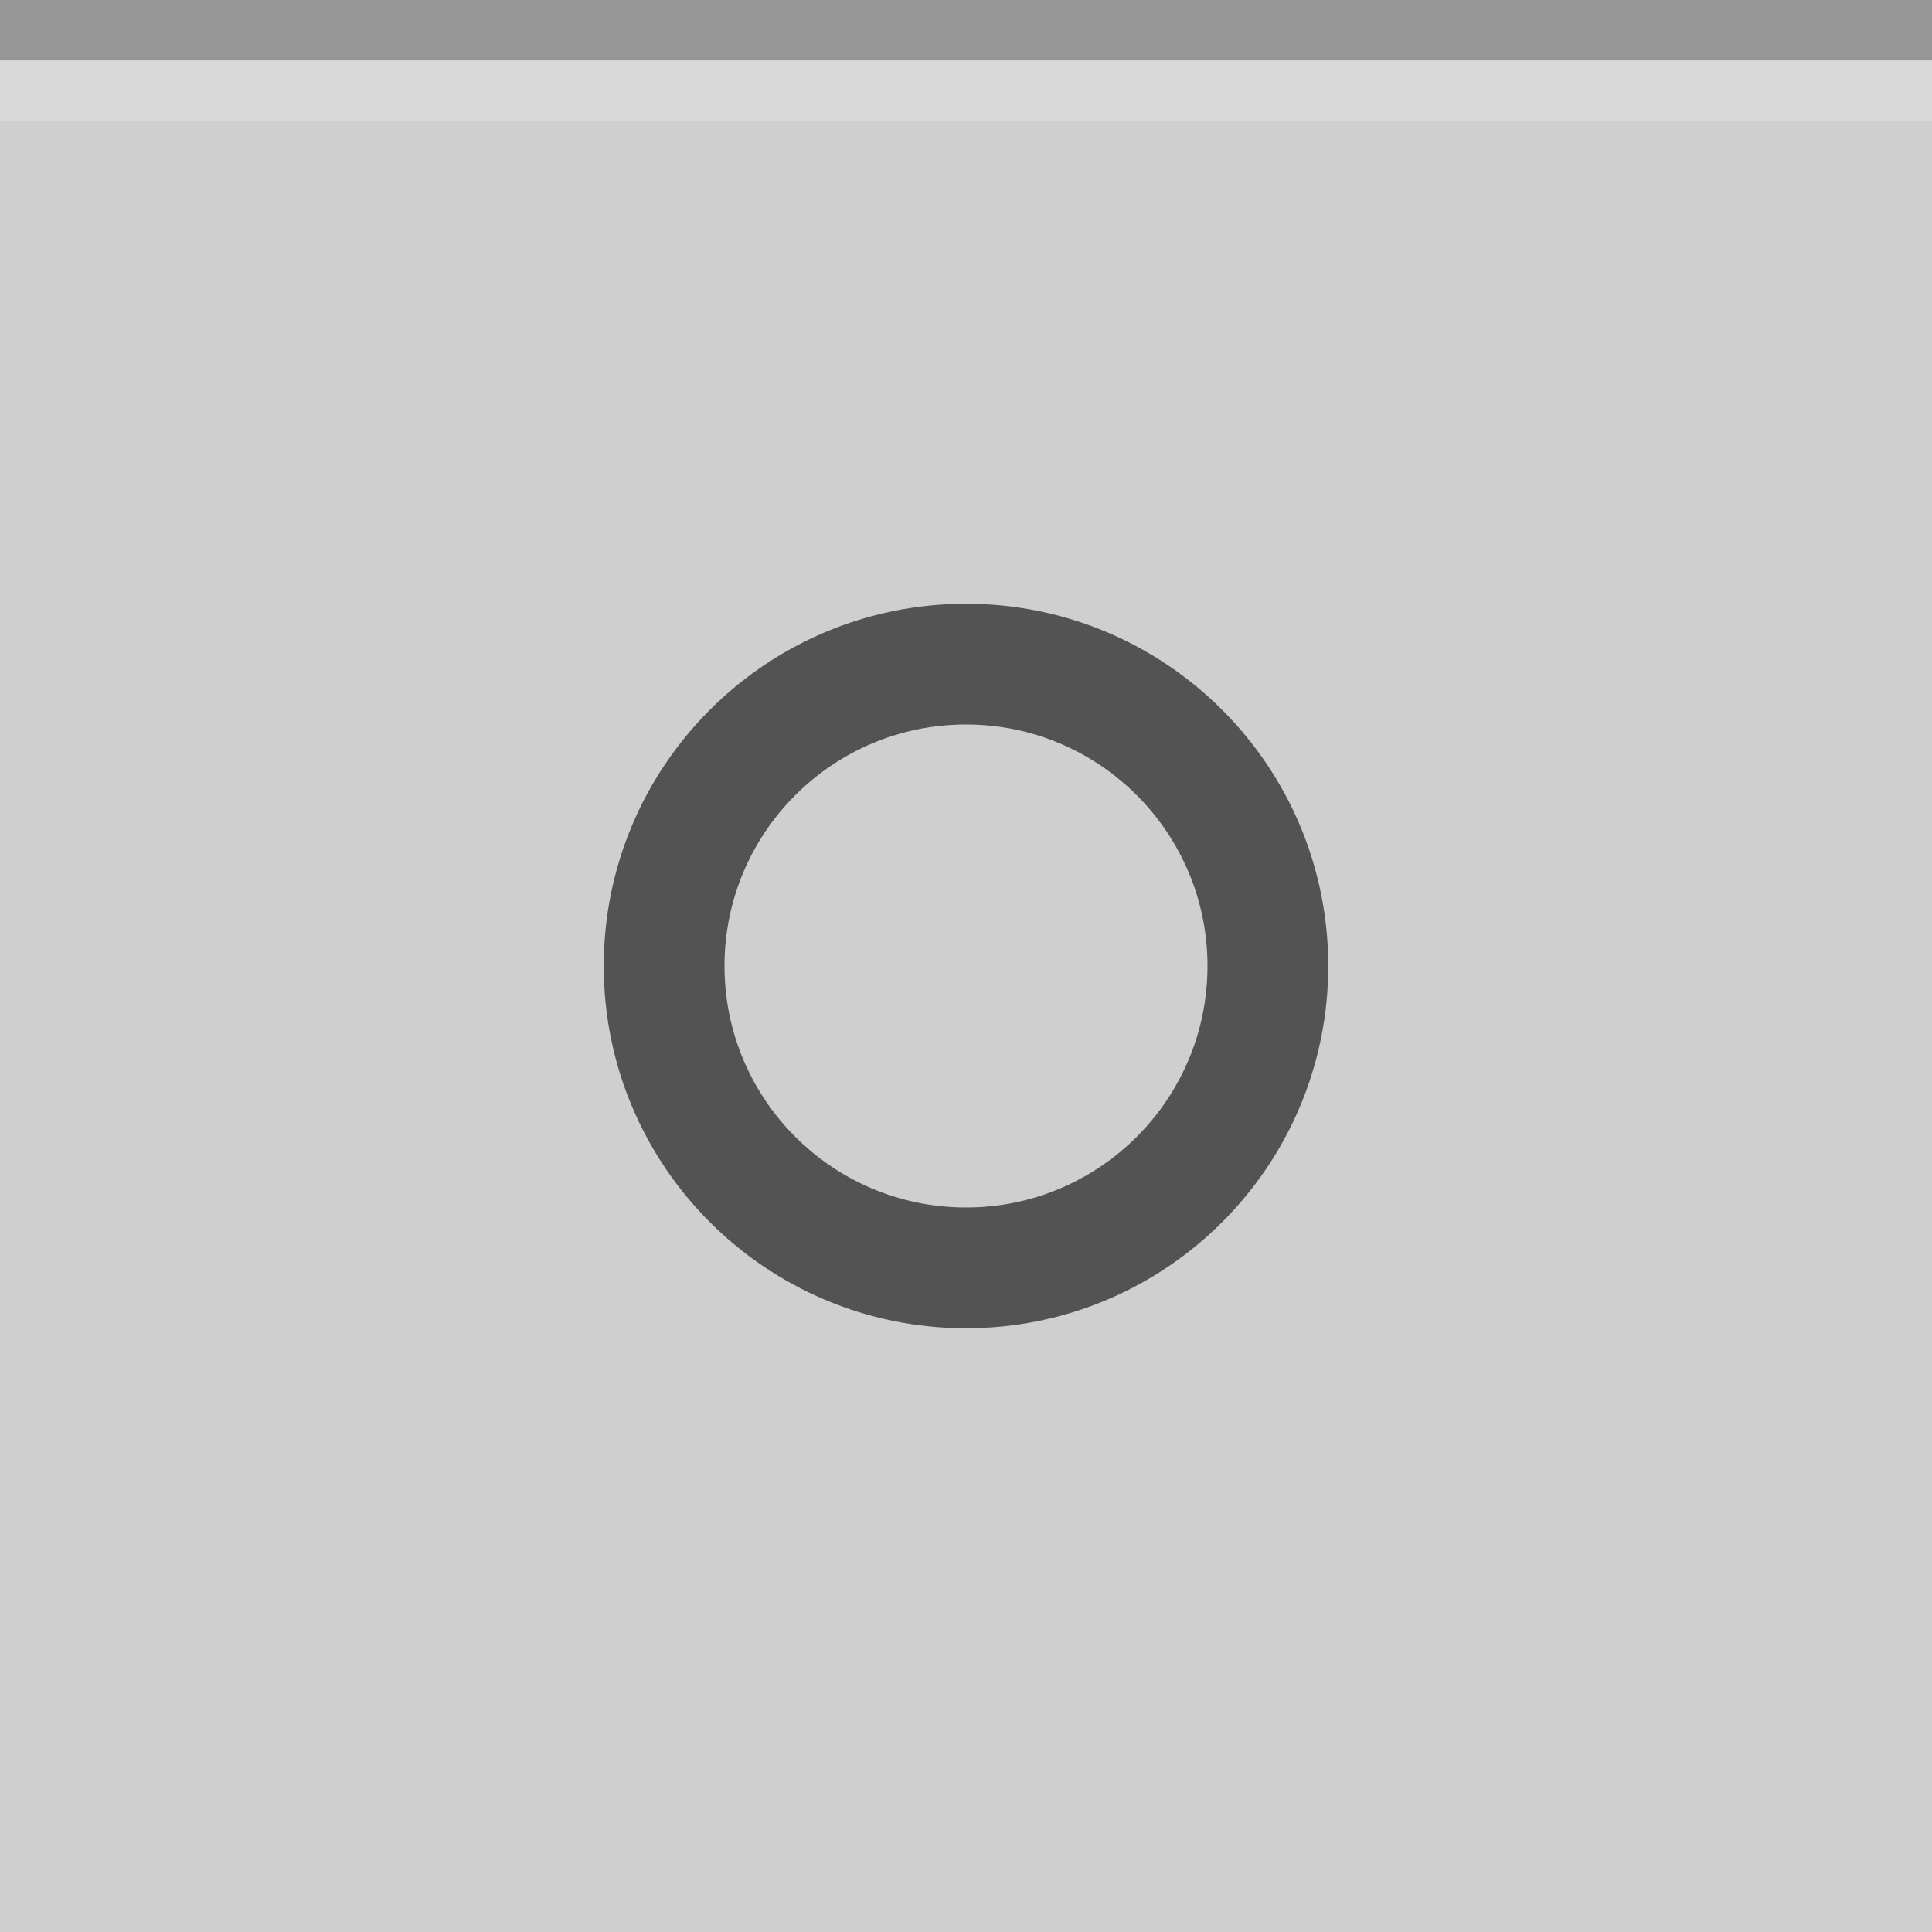
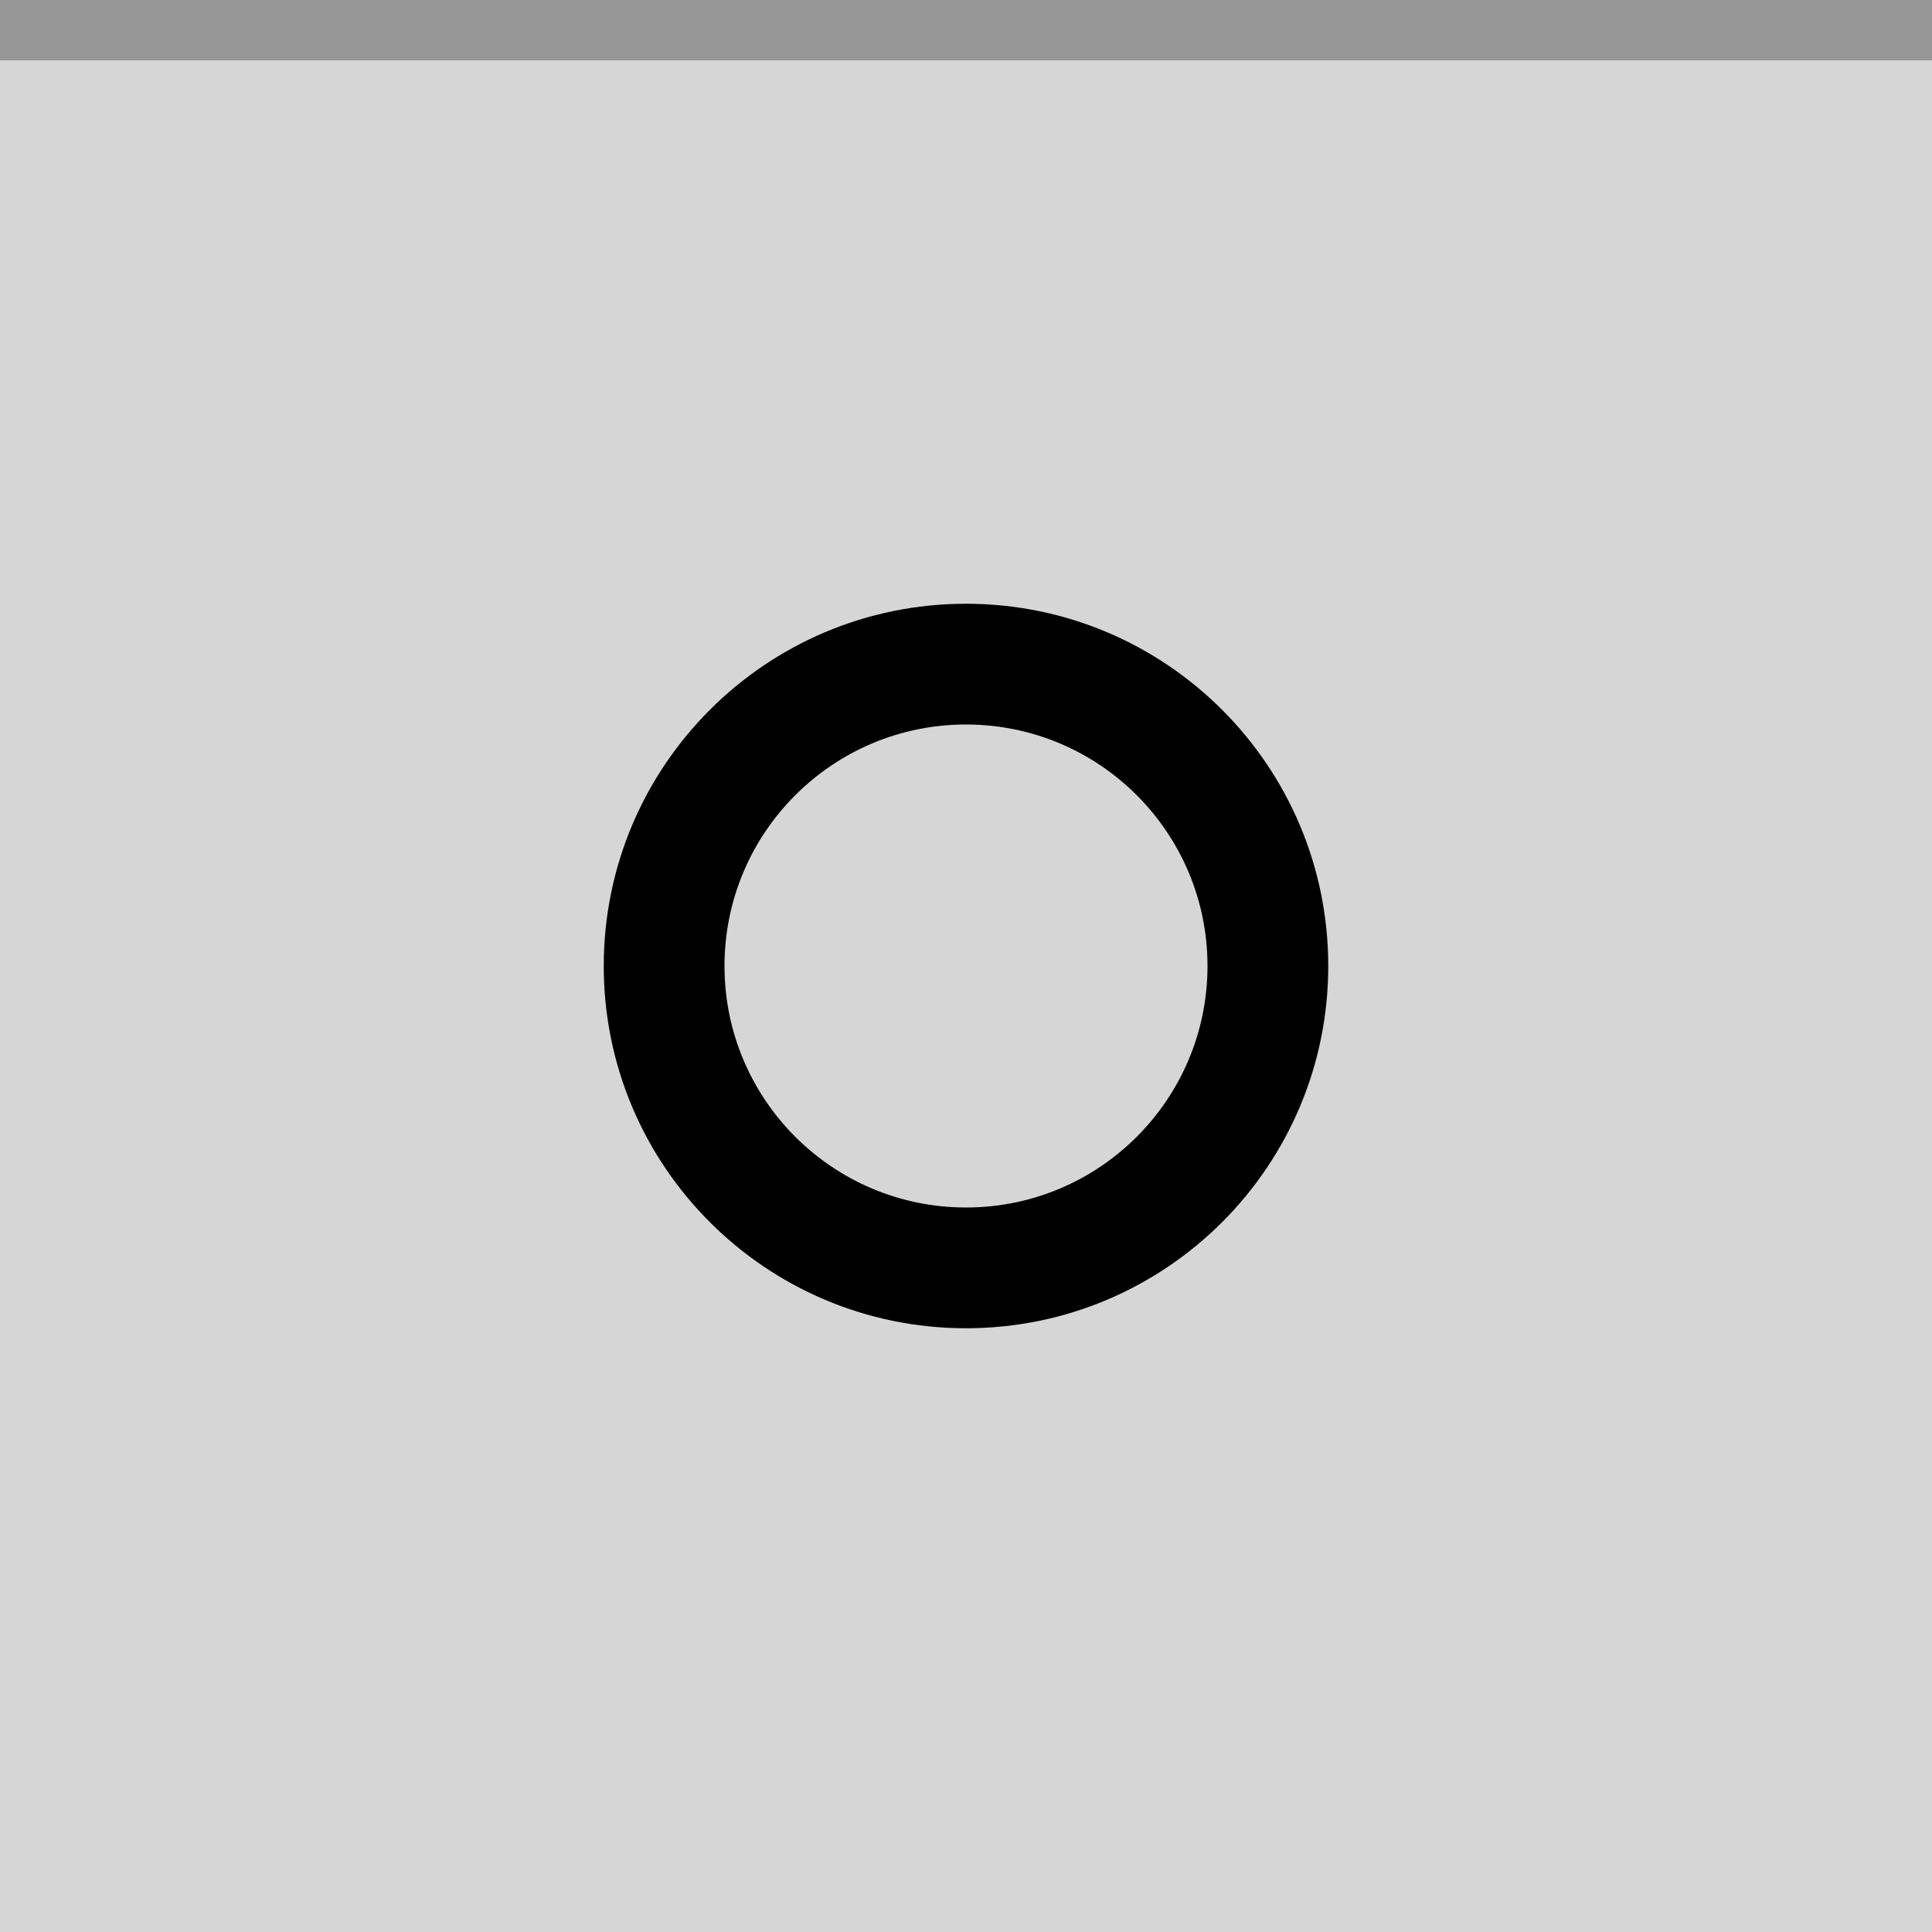
- <svg xmlns="http://www.w3.org/2000/svg" width="32" height="32" viewBox="0 0 32 32" version="1.1" id="svg120">
+ <svg xmlns="http://www.w3.org/2000/svg" id="svg120" version="1.1" viewBox="0 0 32 32" height="32" width="32">
  <defs id="defs124" />
-   <rect width="32" height="32" fill="#E0E0E0" id="rect110" style="fill:#cfcfcf;fill-opacity:1" />
-   <rect width="32" height="1" fill="#FFFFFF" fill-opacity="0.4" id="rect112" style="fill:#969696;fill-opacity:1" />
-   <g fill="#000000" opacity="0.6" id="g118">
-     <circle cx="16" cy="16" r="12" opacity="0" id="circle114" />
-     <path d="m16 10a6 6 0 0 0 -6 6 6 6 0 0 0 6 6 6 6 0 0 0 6 -6 6 6 0 0 0 -6 -6zm0 2a4 4 0 0 1 4 4 4 4 0 0 1 -4 4 4 4 0 0 1 -4 -4 4 4 0 0 1 4 -4z" id="path116" />
+   <rect style="fill:#d6d6d6;fill-opacity:1" id="rect110" fill="#E0E0E0" height="32" width="32" />
+   <rect style="fill:#969696;fill-opacity:1" id="rect112" fill-opacity="0.4" fill="#FFFFFF" height="1" width="32" />
+   <g style="opacity:1" id="g118" opacity="0.6" fill="#000000">
+     <circle id="circle114" opacity="0" r="12" cy="16" cx="16" />
+     <path id="path116" d="m16 10a6 6 0 0 0 -6 6 6 6 0 0 0 6 6 6 6 0 0 0 6 -6 6 6 0 0 0 -6 -6zm0 2a4 4 0 0 1 4 4 4 4 0 0 1 -4 4 4 4 0 0 1 -4 -4 4 4 0 0 1 4 -4z" />
  </g>
-   <rect width="32" height="1" id="rect4-3" x="0" y="1" style="opacity:0.2;fill:#ffffff;fill-opacity:1;stroke-width:4" />
</svg>
